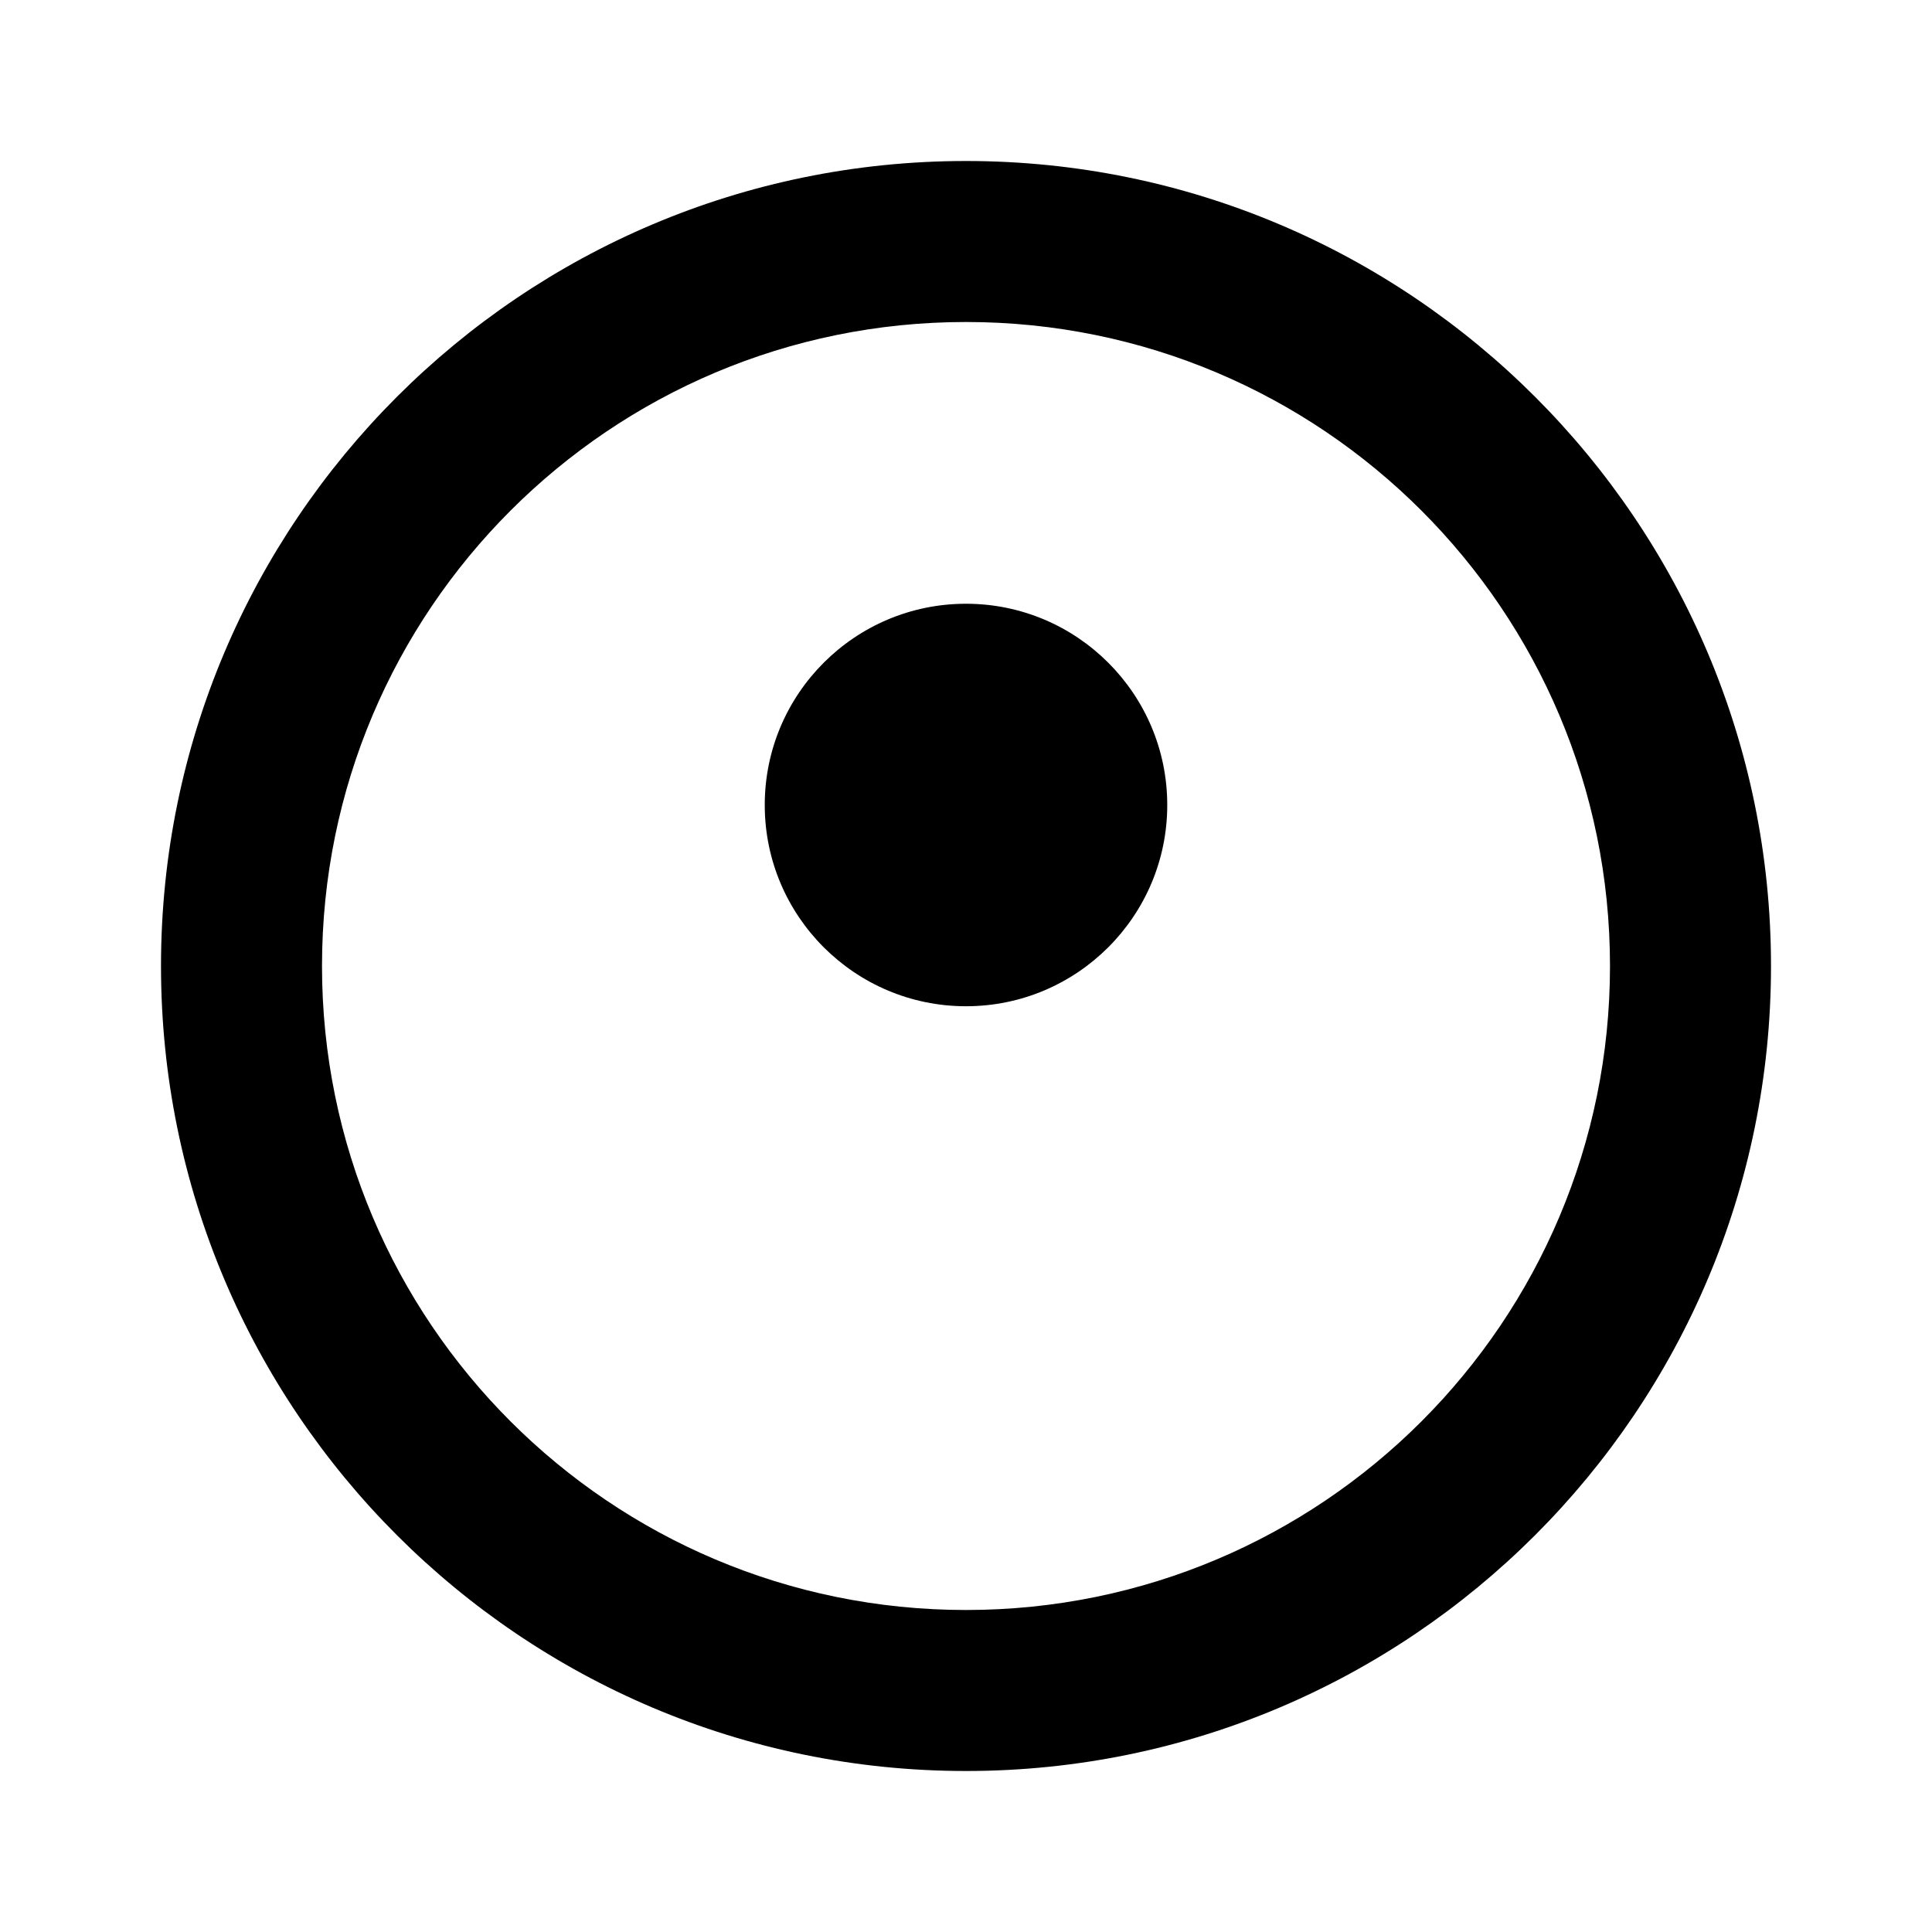
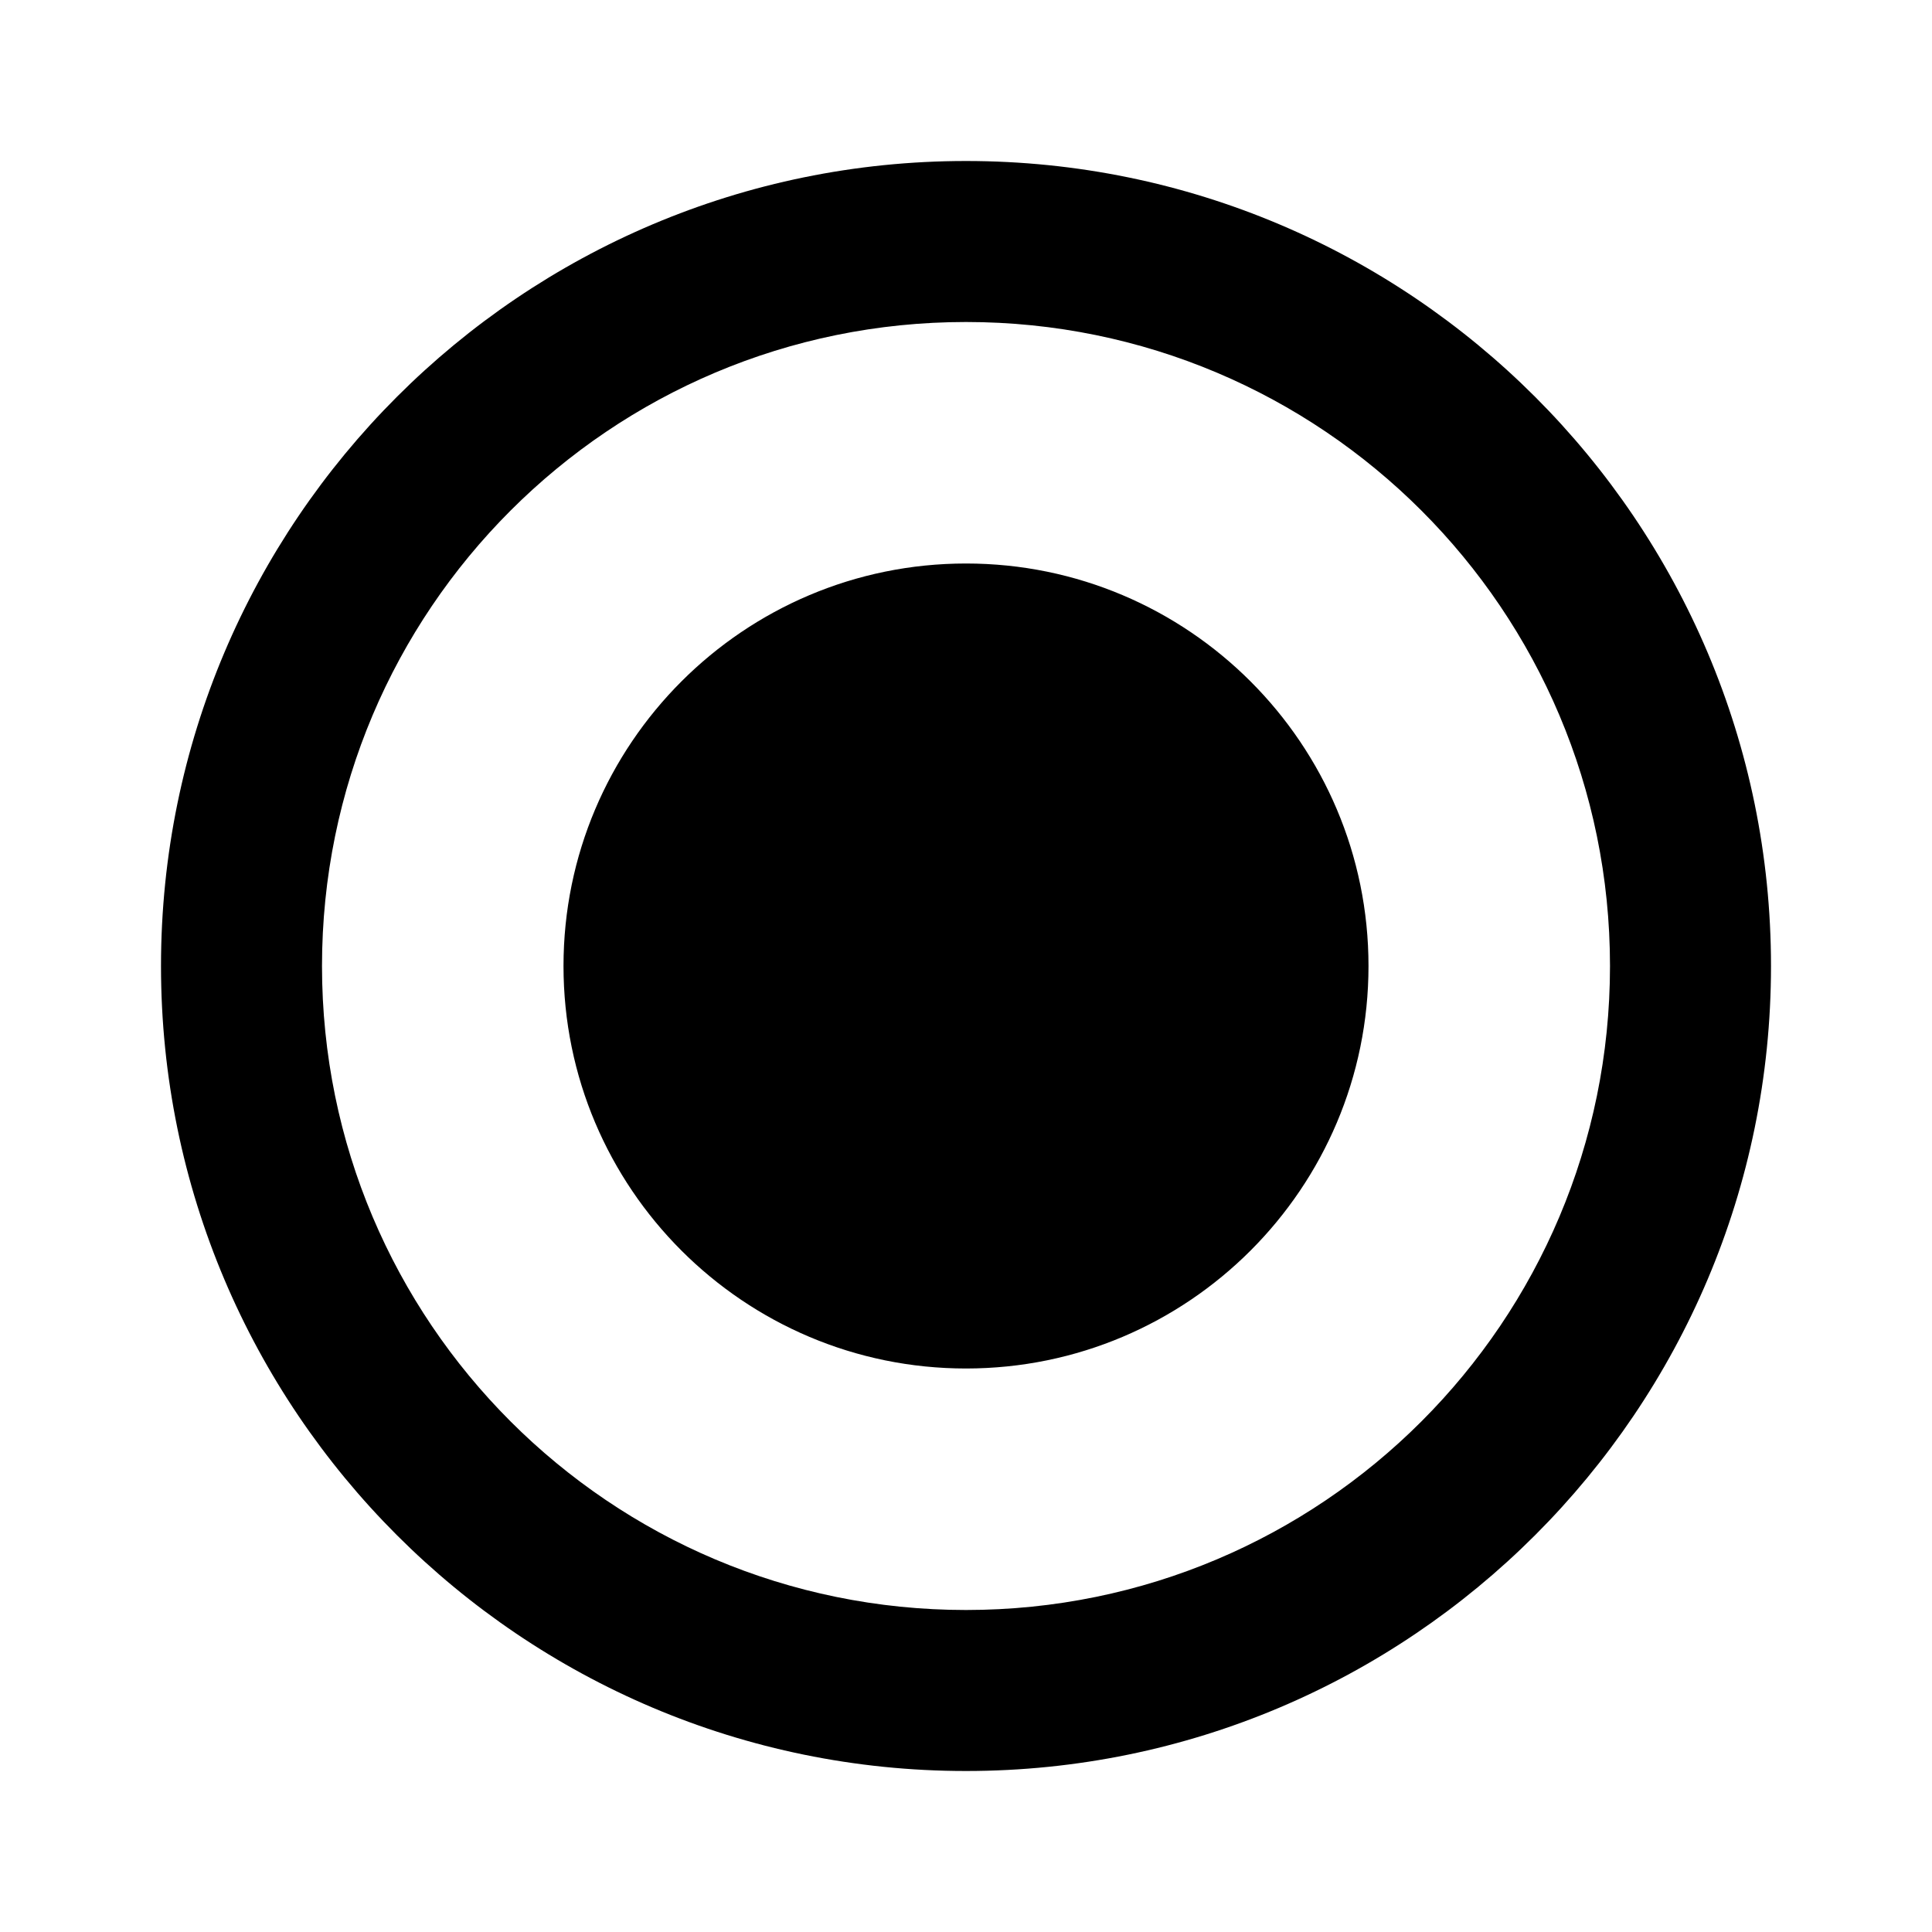
<svg xmlns="http://www.w3.org/2000/svg" viewBox="0 0 24 24">
-   <path d="M12 2C6.48 2 2 6.48 2 12s4.48 10 10 10 10-4.48 10-10S17.52 2 12 2zm0 18c-4.42 0-8-3.58-8-8s3.58-8 8-8 8 3.58 8 8-3.58 8-8 8zm0-12.5c-1.38 0-2.5 1.12-2.5 2.5s1.12 2.5 2.5 2.5 2.5-1.12 2.5-2.5-1.12-2.5-2.5-2.5z" fill="black" />
+   <path d="M12 2C6.48 2 2 6.48 2 12s4.48 10 10 10 10-4.48 10-10S17.52 2 12 2zm0 18c-4.42 0-8-3.58-8-8s3.58-8 8-8 8 3.58 8 8-3.58 8-8 8zm0-13c-2.76 0-5 2.24-5 5s2.24 5 5 5 5-2.24 5-5-2.24-5-5-5z" fill="black" />
</svg>
